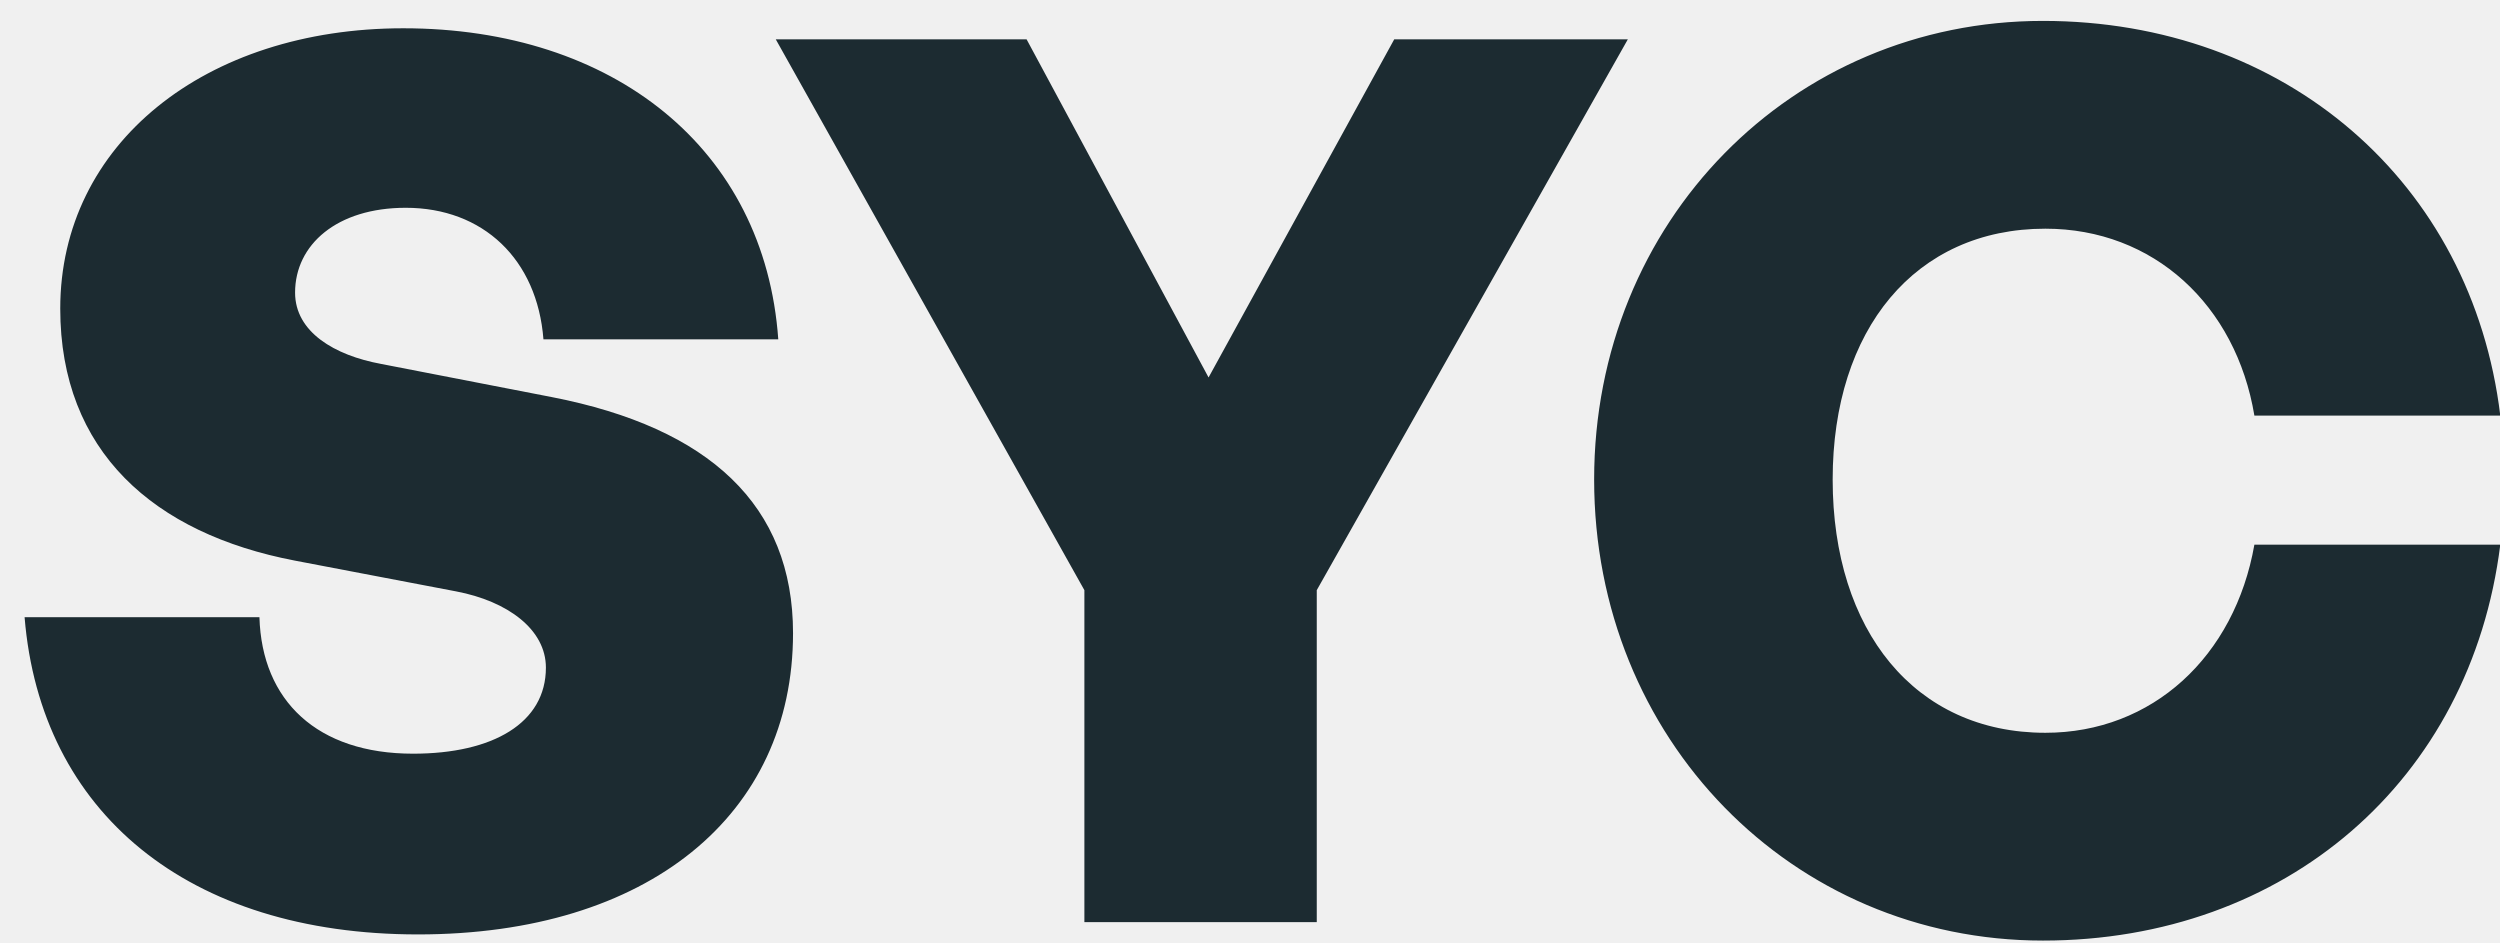
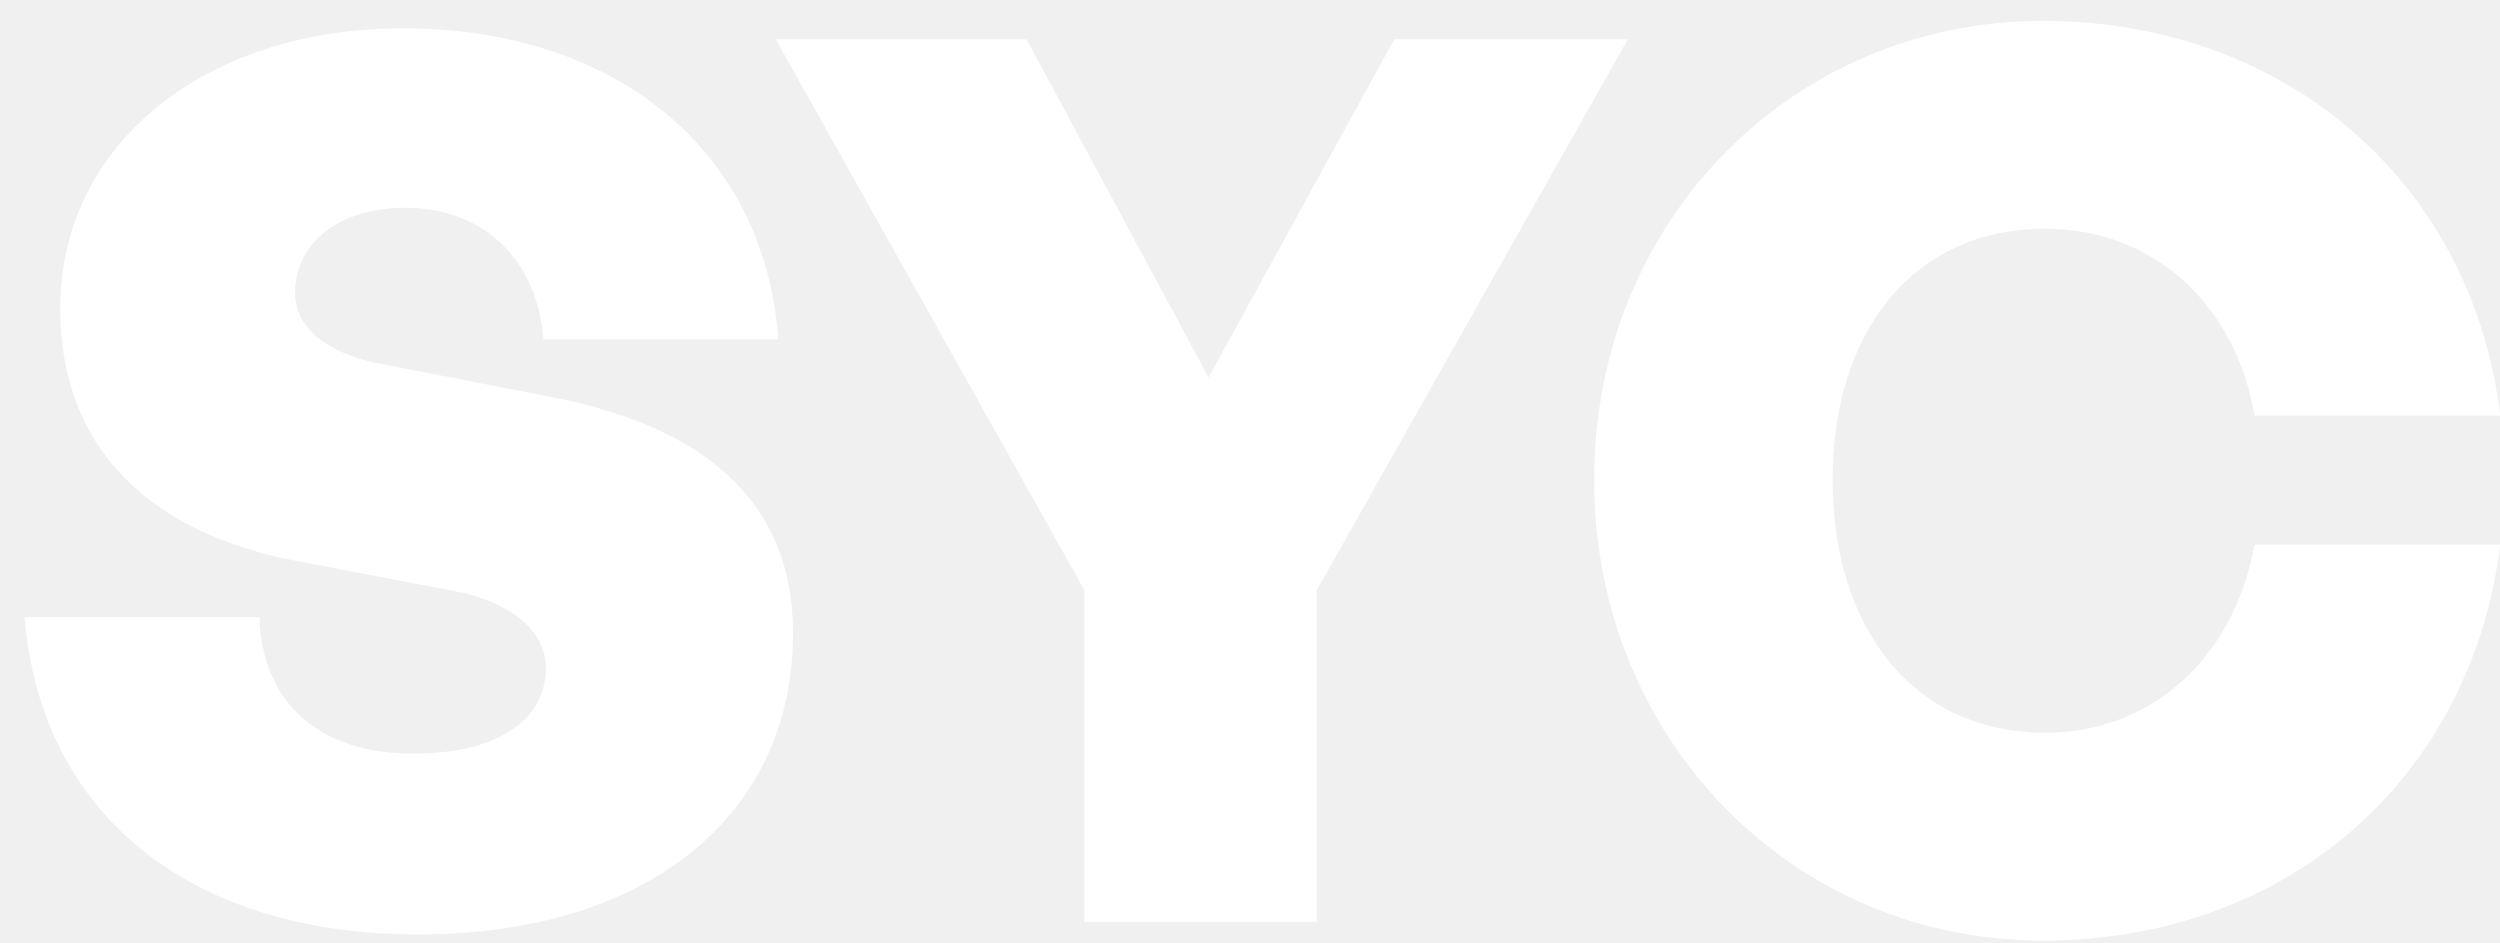
<svg xmlns="http://www.w3.org/2000/svg" width="61" height="23" viewBox="0 0 61 23" fill="none">
-   <path d="M19.35 15.45C19.35 19.89 15.81 22.8 10.2 22.8C4.59 22.8 0.99 19.83 0.6 15.06H6.33C6.39 17.1 7.74 18.39 10.08 18.39C12.03 18.39 13.32 17.64 13.32 16.29C13.32 15.36 12.39 14.67 11.13 14.43L7.2 13.68C3.75 13.02 1.47 11.01 1.47 7.53C1.47 3.51 5.01 0.69 9.84 0.69C14.97 0.69 18.66 3.63 18.99 8.28H13.26C13.11 6.33 11.79 5.07 9.9 5.07C8.22 5.07 7.2 5.97 7.2 7.14C7.2 8.1 8.16 8.67 9.3 8.88L13.47 9.69C17.31 10.44 19.35 12.33 19.35 15.45ZM32.129 14.4V22.5H26.459V14.4L18.929 0.96H25.049L29.489 9.21L34.019 0.96H39.719L32.129 14.4ZM49.847 22.95C43.727 22.95 38.897 18.03 38.897 11.7C38.897 5.4 43.727 0.51 49.847 0.51C55.757 0.51 60.317 4.44 61.007 10.14H55.007C54.557 7.44 52.547 5.58 49.907 5.58C46.727 5.58 44.717 8.04 44.717 11.7C44.717 15.39 46.727 17.88 49.907 17.88C52.517 17.88 54.527 16.02 55.007 13.29H61.007C60.287 19.05 55.757 22.95 49.847 22.95Z" fill="#1C2B31" />
+   <path d="M19.35 15.45C19.35 19.89 15.81 22.8 10.2 22.8C4.59 22.8 0.99 19.83 0.6 15.06H6.33C6.39 17.1 7.74 18.39 10.08 18.39C12.03 18.39 13.32 17.64 13.32 16.29C13.32 15.36 12.39 14.67 11.13 14.43L7.2 13.68C3.75 13.02 1.47 11.01 1.47 7.53C1.47 3.51 5.01 0.69 9.84 0.69C14.97 0.69 18.66 3.63 18.99 8.28H13.26C13.11 6.33 11.79 5.07 9.9 5.07C8.22 5.07 7.2 5.97 7.2 7.14C7.2 8.1 8.16 8.67 9.3 8.88L13.47 9.69C17.31 10.44 19.35 12.33 19.35 15.45ZM32.129 14.4V22.5H26.459V14.4L18.929 0.96H25.049L29.489 9.21L34.019 0.96H39.719L32.129 14.4ZM49.847 22.95C43.727 22.95 38.897 18.03 38.897 11.7C38.897 5.4 43.727 0.51 49.847 0.51C55.757 0.51 60.317 4.44 61.007 10.14H55.007C54.557 7.44 52.547 5.58 49.907 5.58C46.727 5.58 44.717 8.04 44.717 11.7C44.717 15.39 46.727 17.88 49.907 17.88C52.517 17.88 54.527 16.02 55.007 13.29H61.007C60.287 19.05 55.757 22.95 49.847 22.95Z" fill="#ffffff" />
</svg>
